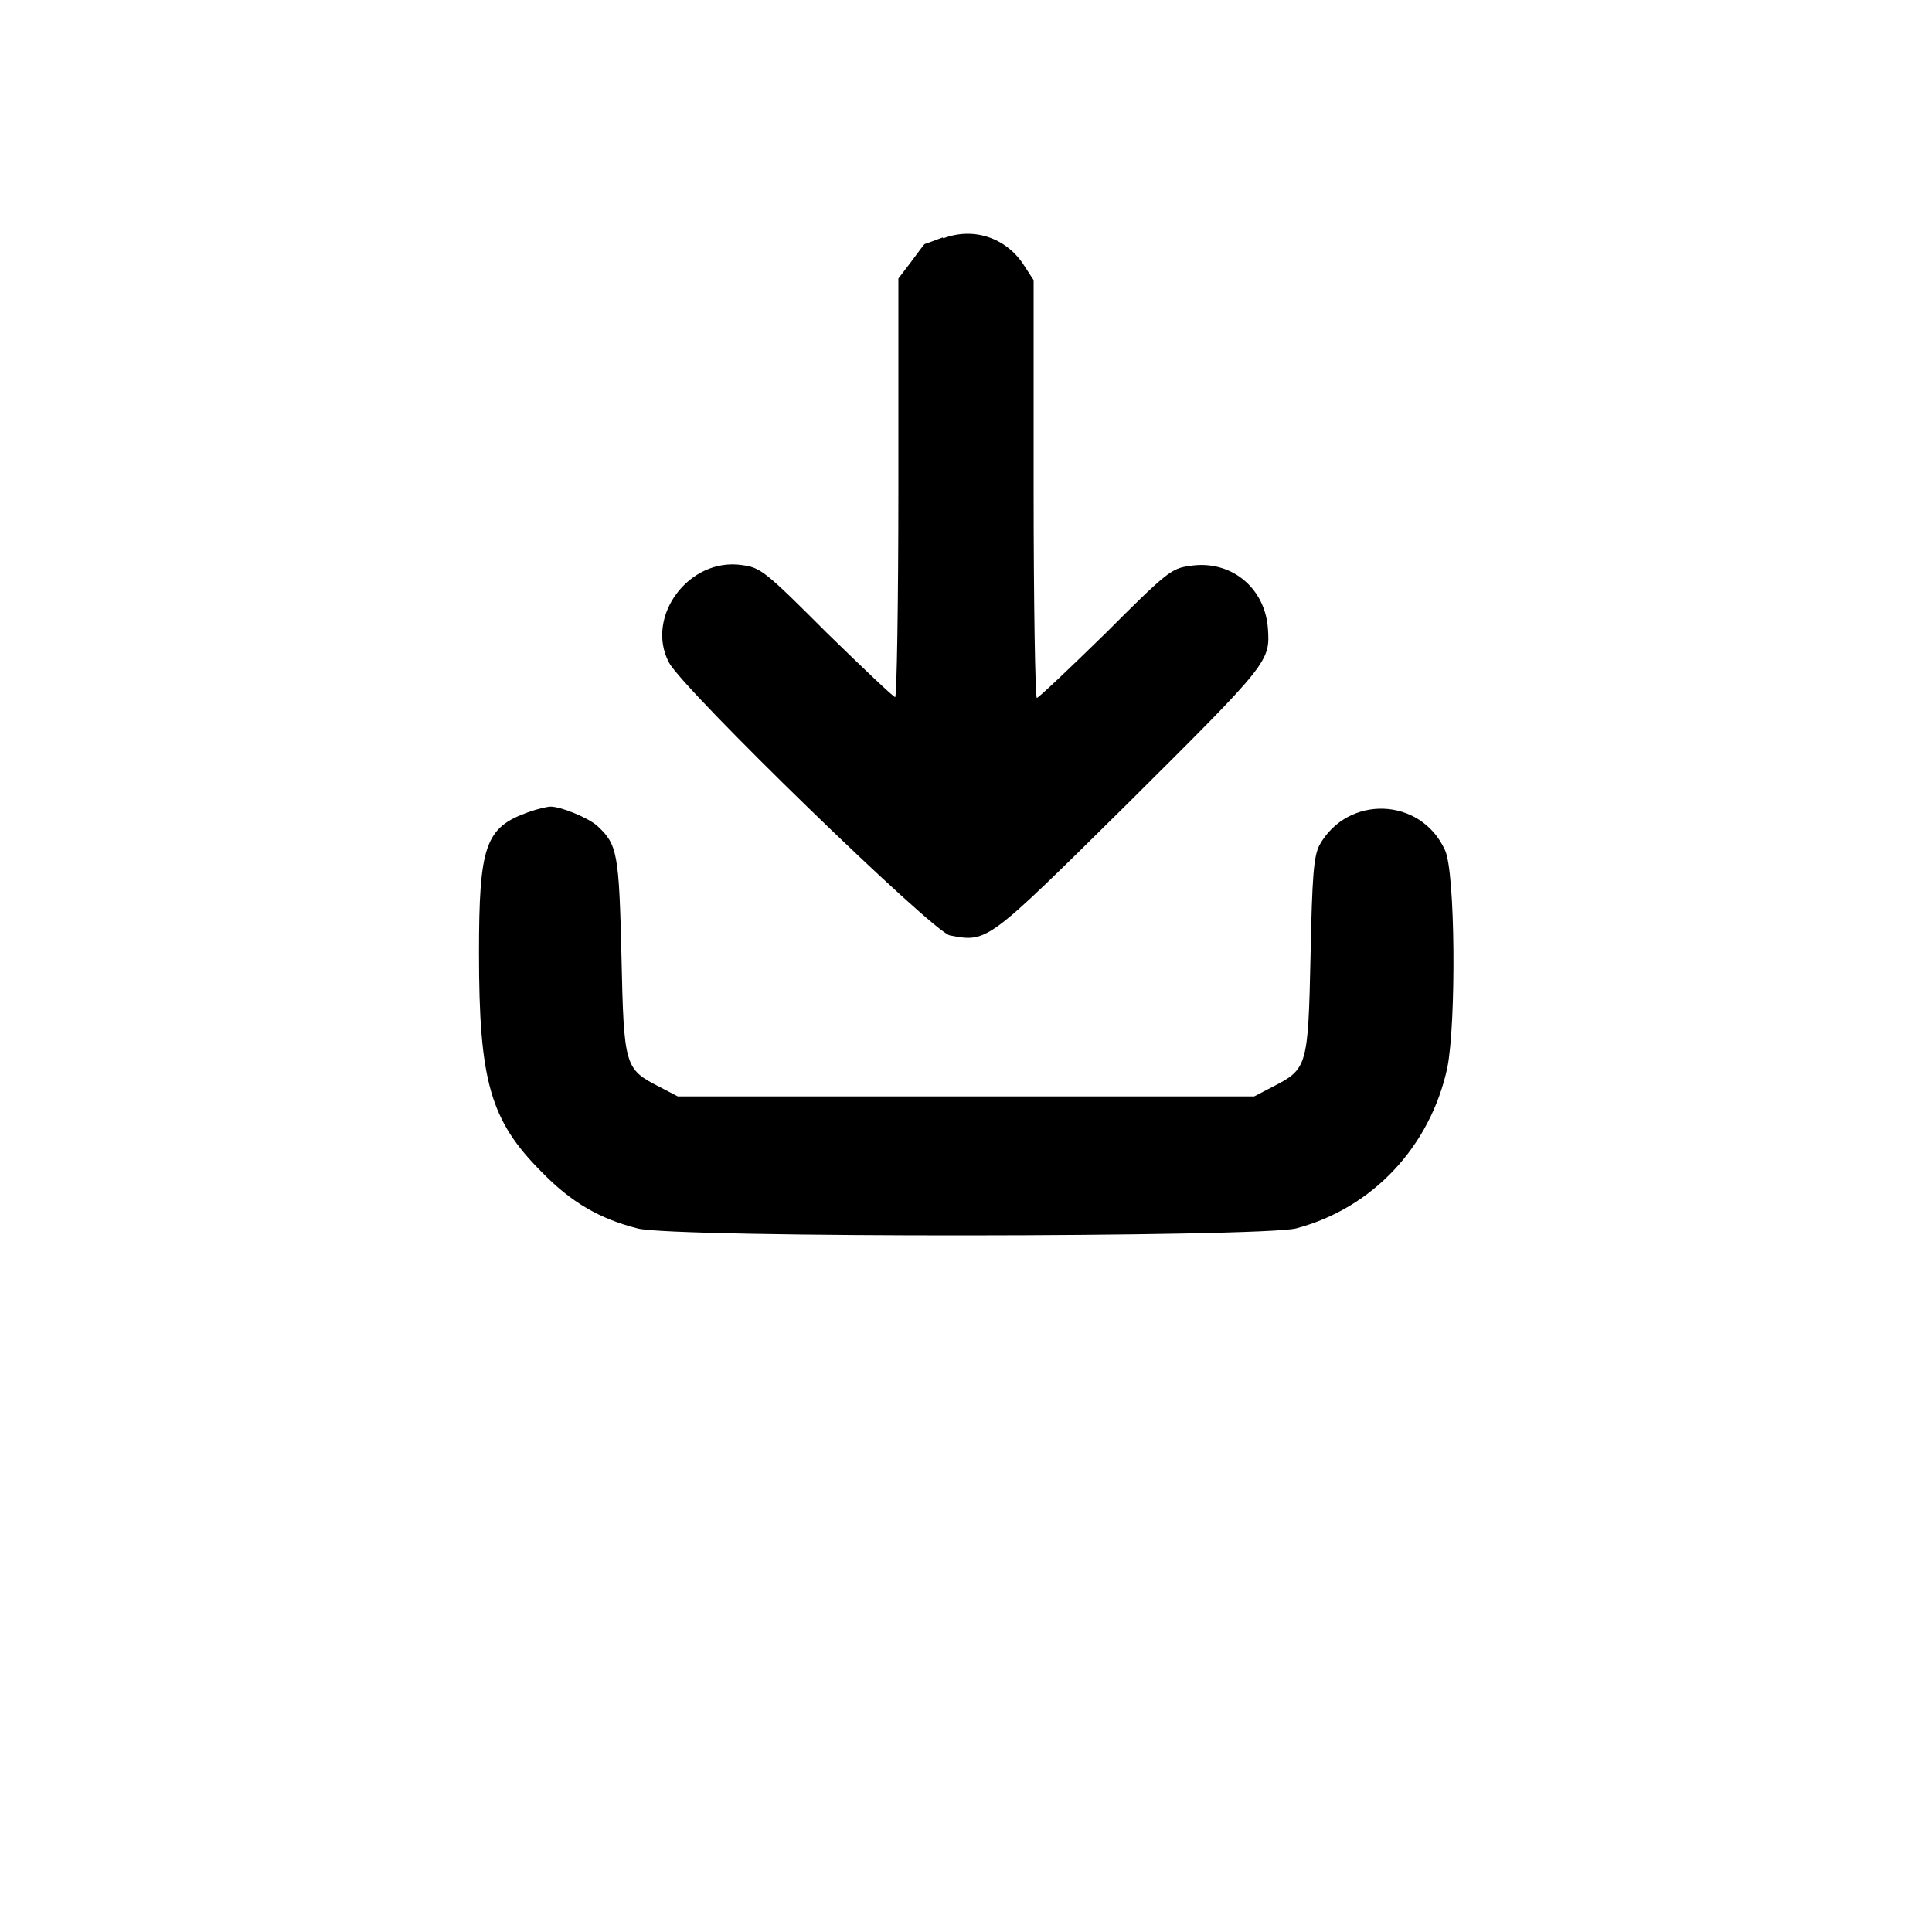
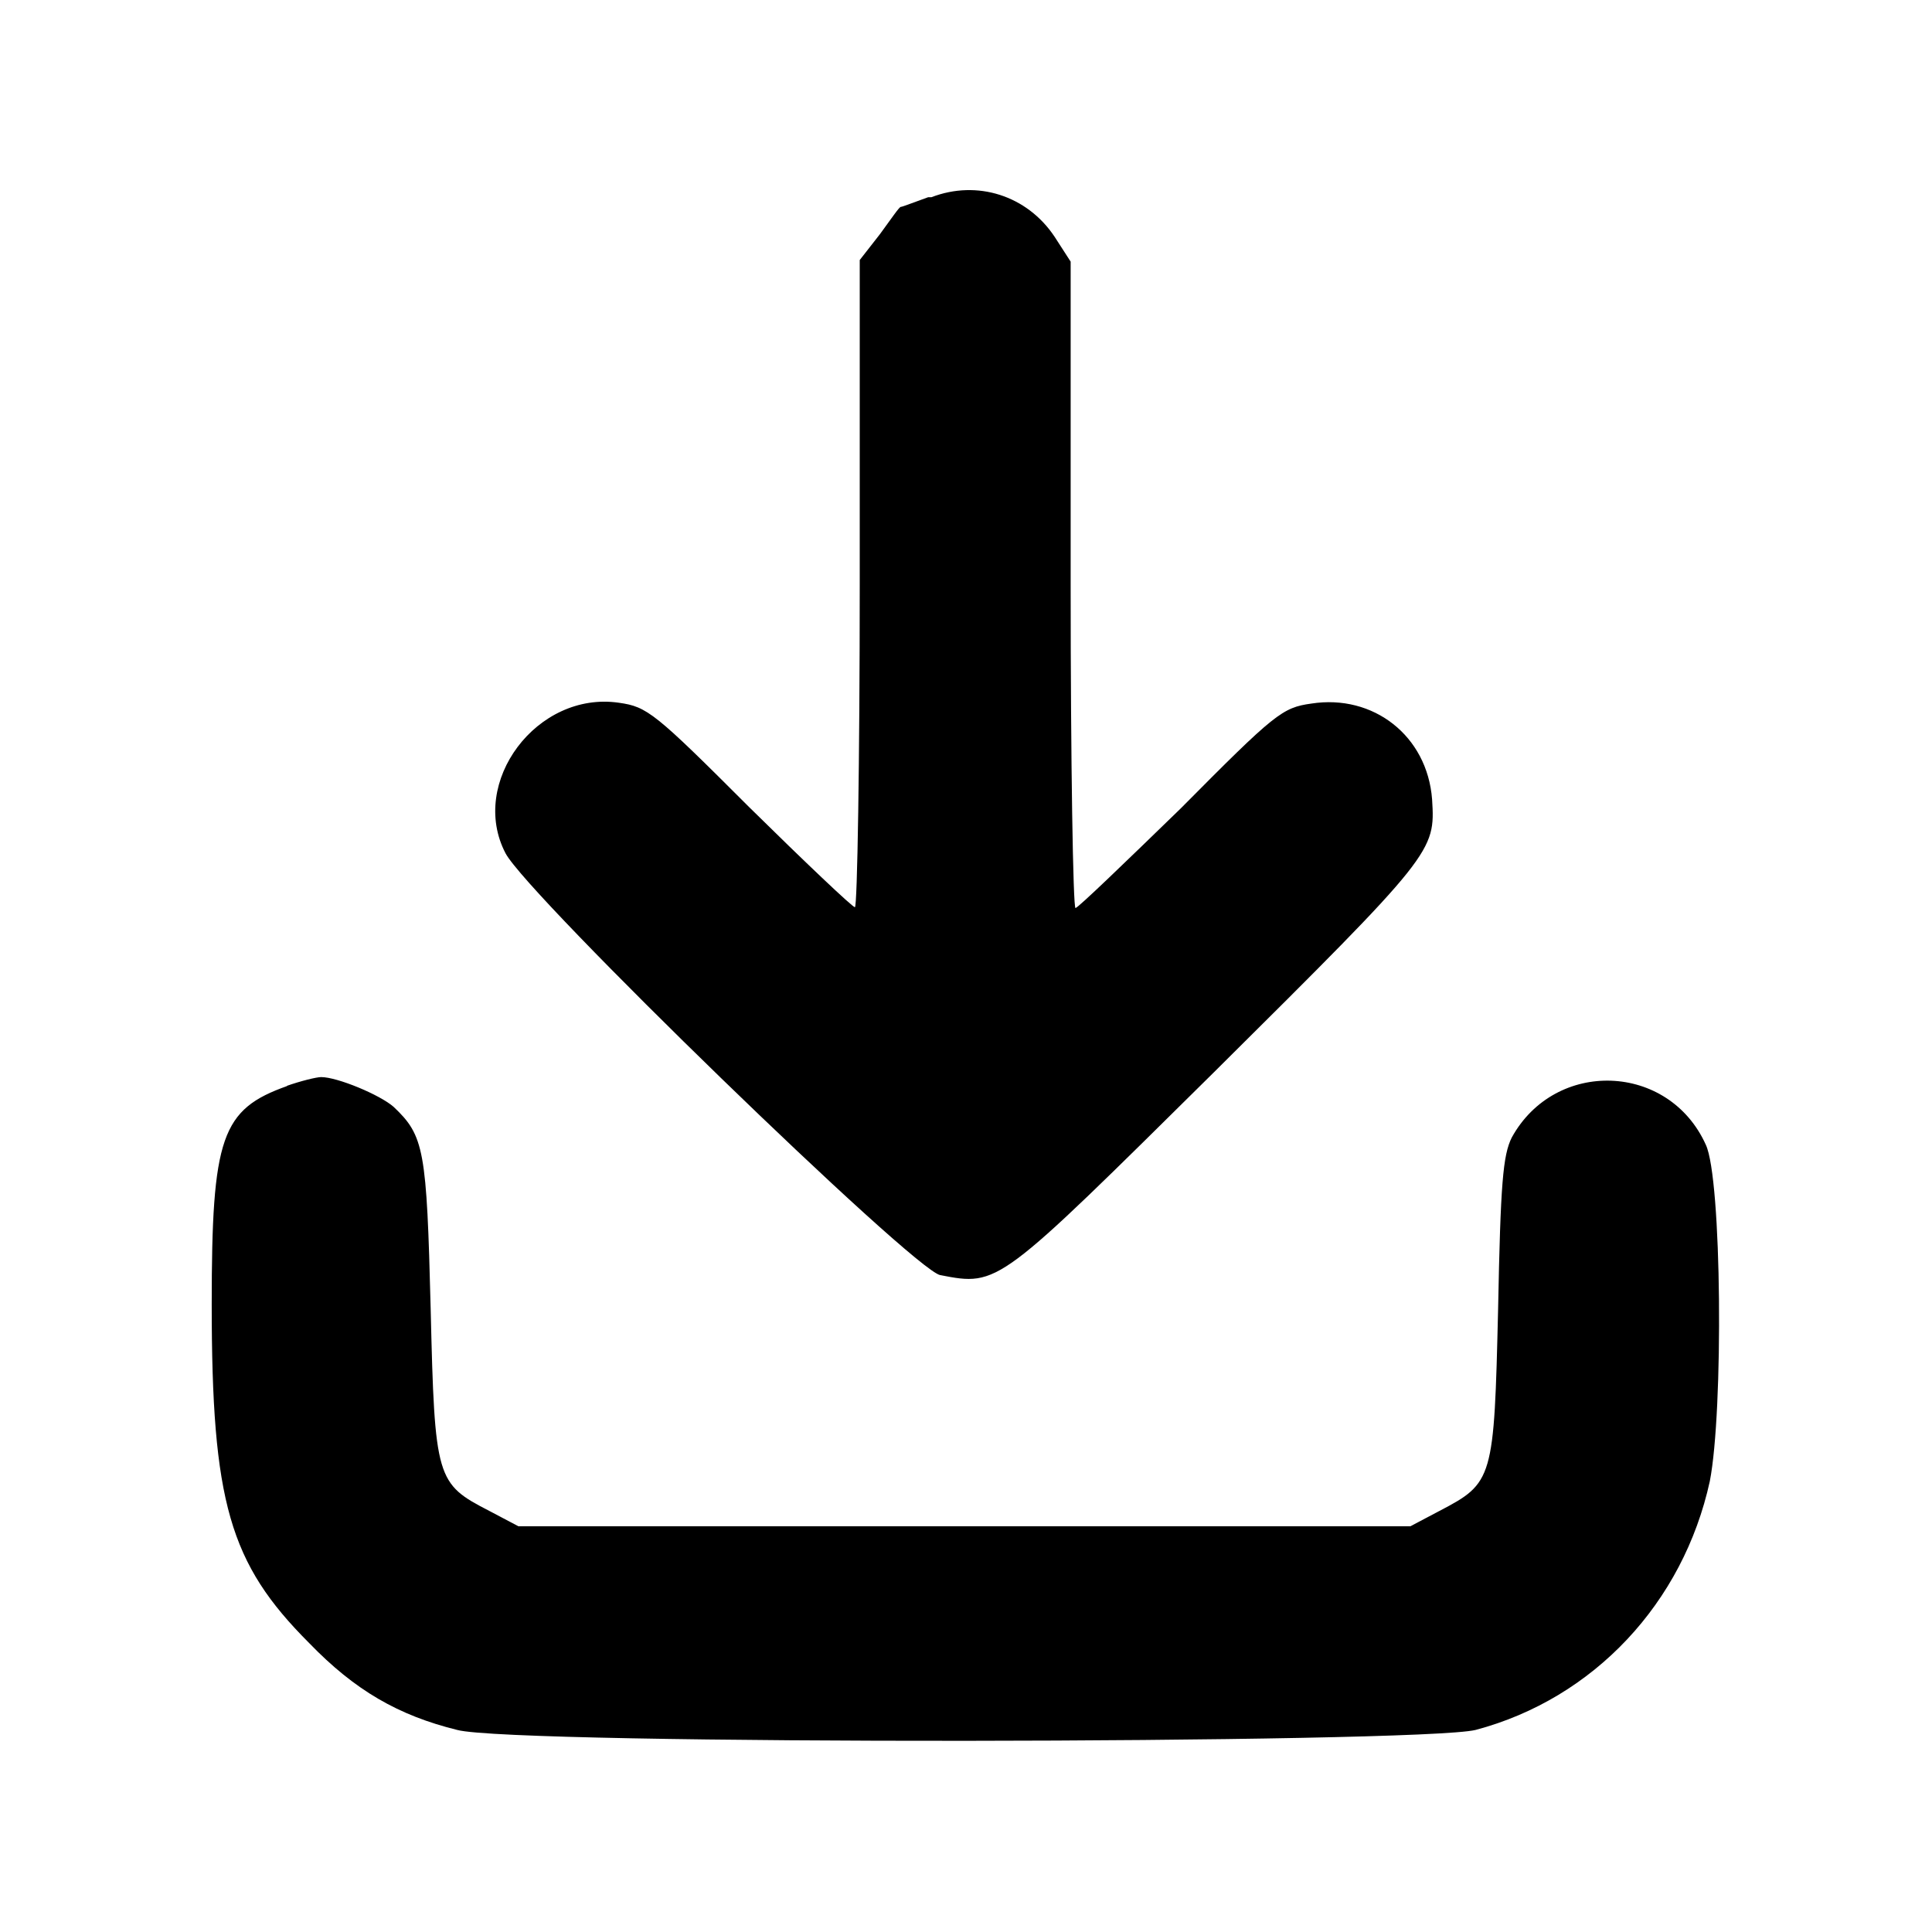
<svg xmlns="http://www.w3.org/2000/svg" fill="currentColor" fill-rule="evenodd" height="1em" style="flex:none;line-height:1" viewBox="0 0 24 24" width="1em">
-   <path d="M11.71 2.95c-0.11 0.04 -0.21 0.08 -0.22 0.08 -0.01 -0 -0.08 0.1 -0.17 0.22l-0.16 0.21 0 2.6c0 1.43 -0.02 2.6 -0.04 2.6 -0.02 -0 -0.4 -0.36 -0.85 -0.8 -0.76 -0.76 -0.82 -0.81 -1.05 -0.84 -0.66 -0.1 -1.21 0.64 -0.91 1.21 0.18 0.34 3.28 3.35 3.49 3.39 0.47 0.09 0.46 0.09 2.2 -1.63 1.77 -1.76 1.78 -1.77 1.75 -2.19 -0.04 -0.51 -0.47 -0.85 -0.97 -0.77 -0.23 0.03 -0.29 0.08 -1.05 0.84 -0.45 0.44 -0.83 0.8 -0.85 0.8 -0.02 -0 -0.04 -1.17 -0.04 -2.6l0 -2.59 -0.13 -0.2c-0.22 -0.33 -0.62 -0.46 -0.99 -0.32zM6.56 10.09c-0.53 0.19 -0.61 0.41 -0.61 1.75 0 1.59 0.14 2.08 0.78 2.72 0.37 0.38 0.72 0.58 1.19 0.7 0.45 0.12 7.73 0.11 8.18 -0 0.95 -0.25 1.67 -1.02 1.88 -2 0.11 -0.56 0.1 -2.43 -0.03 -2.7 -0.3 -0.66 -1.21 -0.69 -1.56 -0.06 -0.07 0.14 -0.09 0.37 -0.11 1.38 -0.03 1.37 -0.04 1.4 -0.47 1.62l-0.23 0.12 -3.58 -0 -3.58 -0 -0.23 -0.12c-0.43 -0.22 -0.44 -0.25 -0.47 -1.62 -0.03 -1.28 -0.05 -1.39 -0.3 -1.62 -0.11 -0.1 -0.45 -0.24 -0.58 -0.24 -0.04 -0 -0.17 0.03 -0.28 0.07z" />
+   <path d="M11.53 2.45c-0.17 0.06 -0.32 0.12 -0.34 0.12 -0.02 -0 -0.12 0.15 -0.26 0.34l-0.25 0.32 0 4.02c0 2.21 -0.03 4.02 -0.06 4.02 -0.03 -0 -0.62 -0.56 -1.31 -1.24 -1.18 -1.18 -1.27 -1.25 -1.62 -1.3 -1.02 -0.15 -1.87 0.99 -1.41 1.87 0.28 0.53 5.07 5.18 5.4 5.24 0.73 0.14 0.71 0.14 3.4 -2.52 2.74 -2.72 2.75 -2.74 2.71 -3.39 -0.06 -0.79 -0.73 -1.31 -1.5 -1.19 -0.36 0.05 -0.45 0.12 -1.62 1.3 -0.7 0.68 -1.28 1.24 -1.31 1.24 -0.03 -0 -0.06 -1.81 -0.06 -4.02l0 -4.01 -0.2 -0.31c-0.34 -0.51 -0.96 -0.71 -1.53 -0.49zM3.57 13.49c-0.82 0.29 -0.94 0.63 -0.94 2.71 0 2.46 0.22 3.22 1.21 4.21 0.57 0.59 1.11 0.9 1.84 1.08 0.7 0.19 11.95 0.17 12.65 -0 1.47 -0.39 2.58 -1.58 2.91 -3.09 0.17 -0.87 0.15 -3.76 -0.05 -4.18 -0.46 -1.02 -1.87 -1.07 -2.41 -0.09 -0.11 0.22 -0.14 0.57 -0.17 2.13 -0.05 2.12 -0.06 2.16 -0.73 2.51l-0.36 0.19 -5.54 -0 -5.54 -0 -0.36 -0.19c-0.66 -0.34 -0.68 -0.39 -0.73 -2.51 -0.05 -1.98 -0.08 -2.15 -0.46 -2.51 -0.17 -0.15 -0.7 -0.37 -0.9 -0.37 -0.06 -0 -0.26 0.05 -0.43 0.11z" />
</svg>
